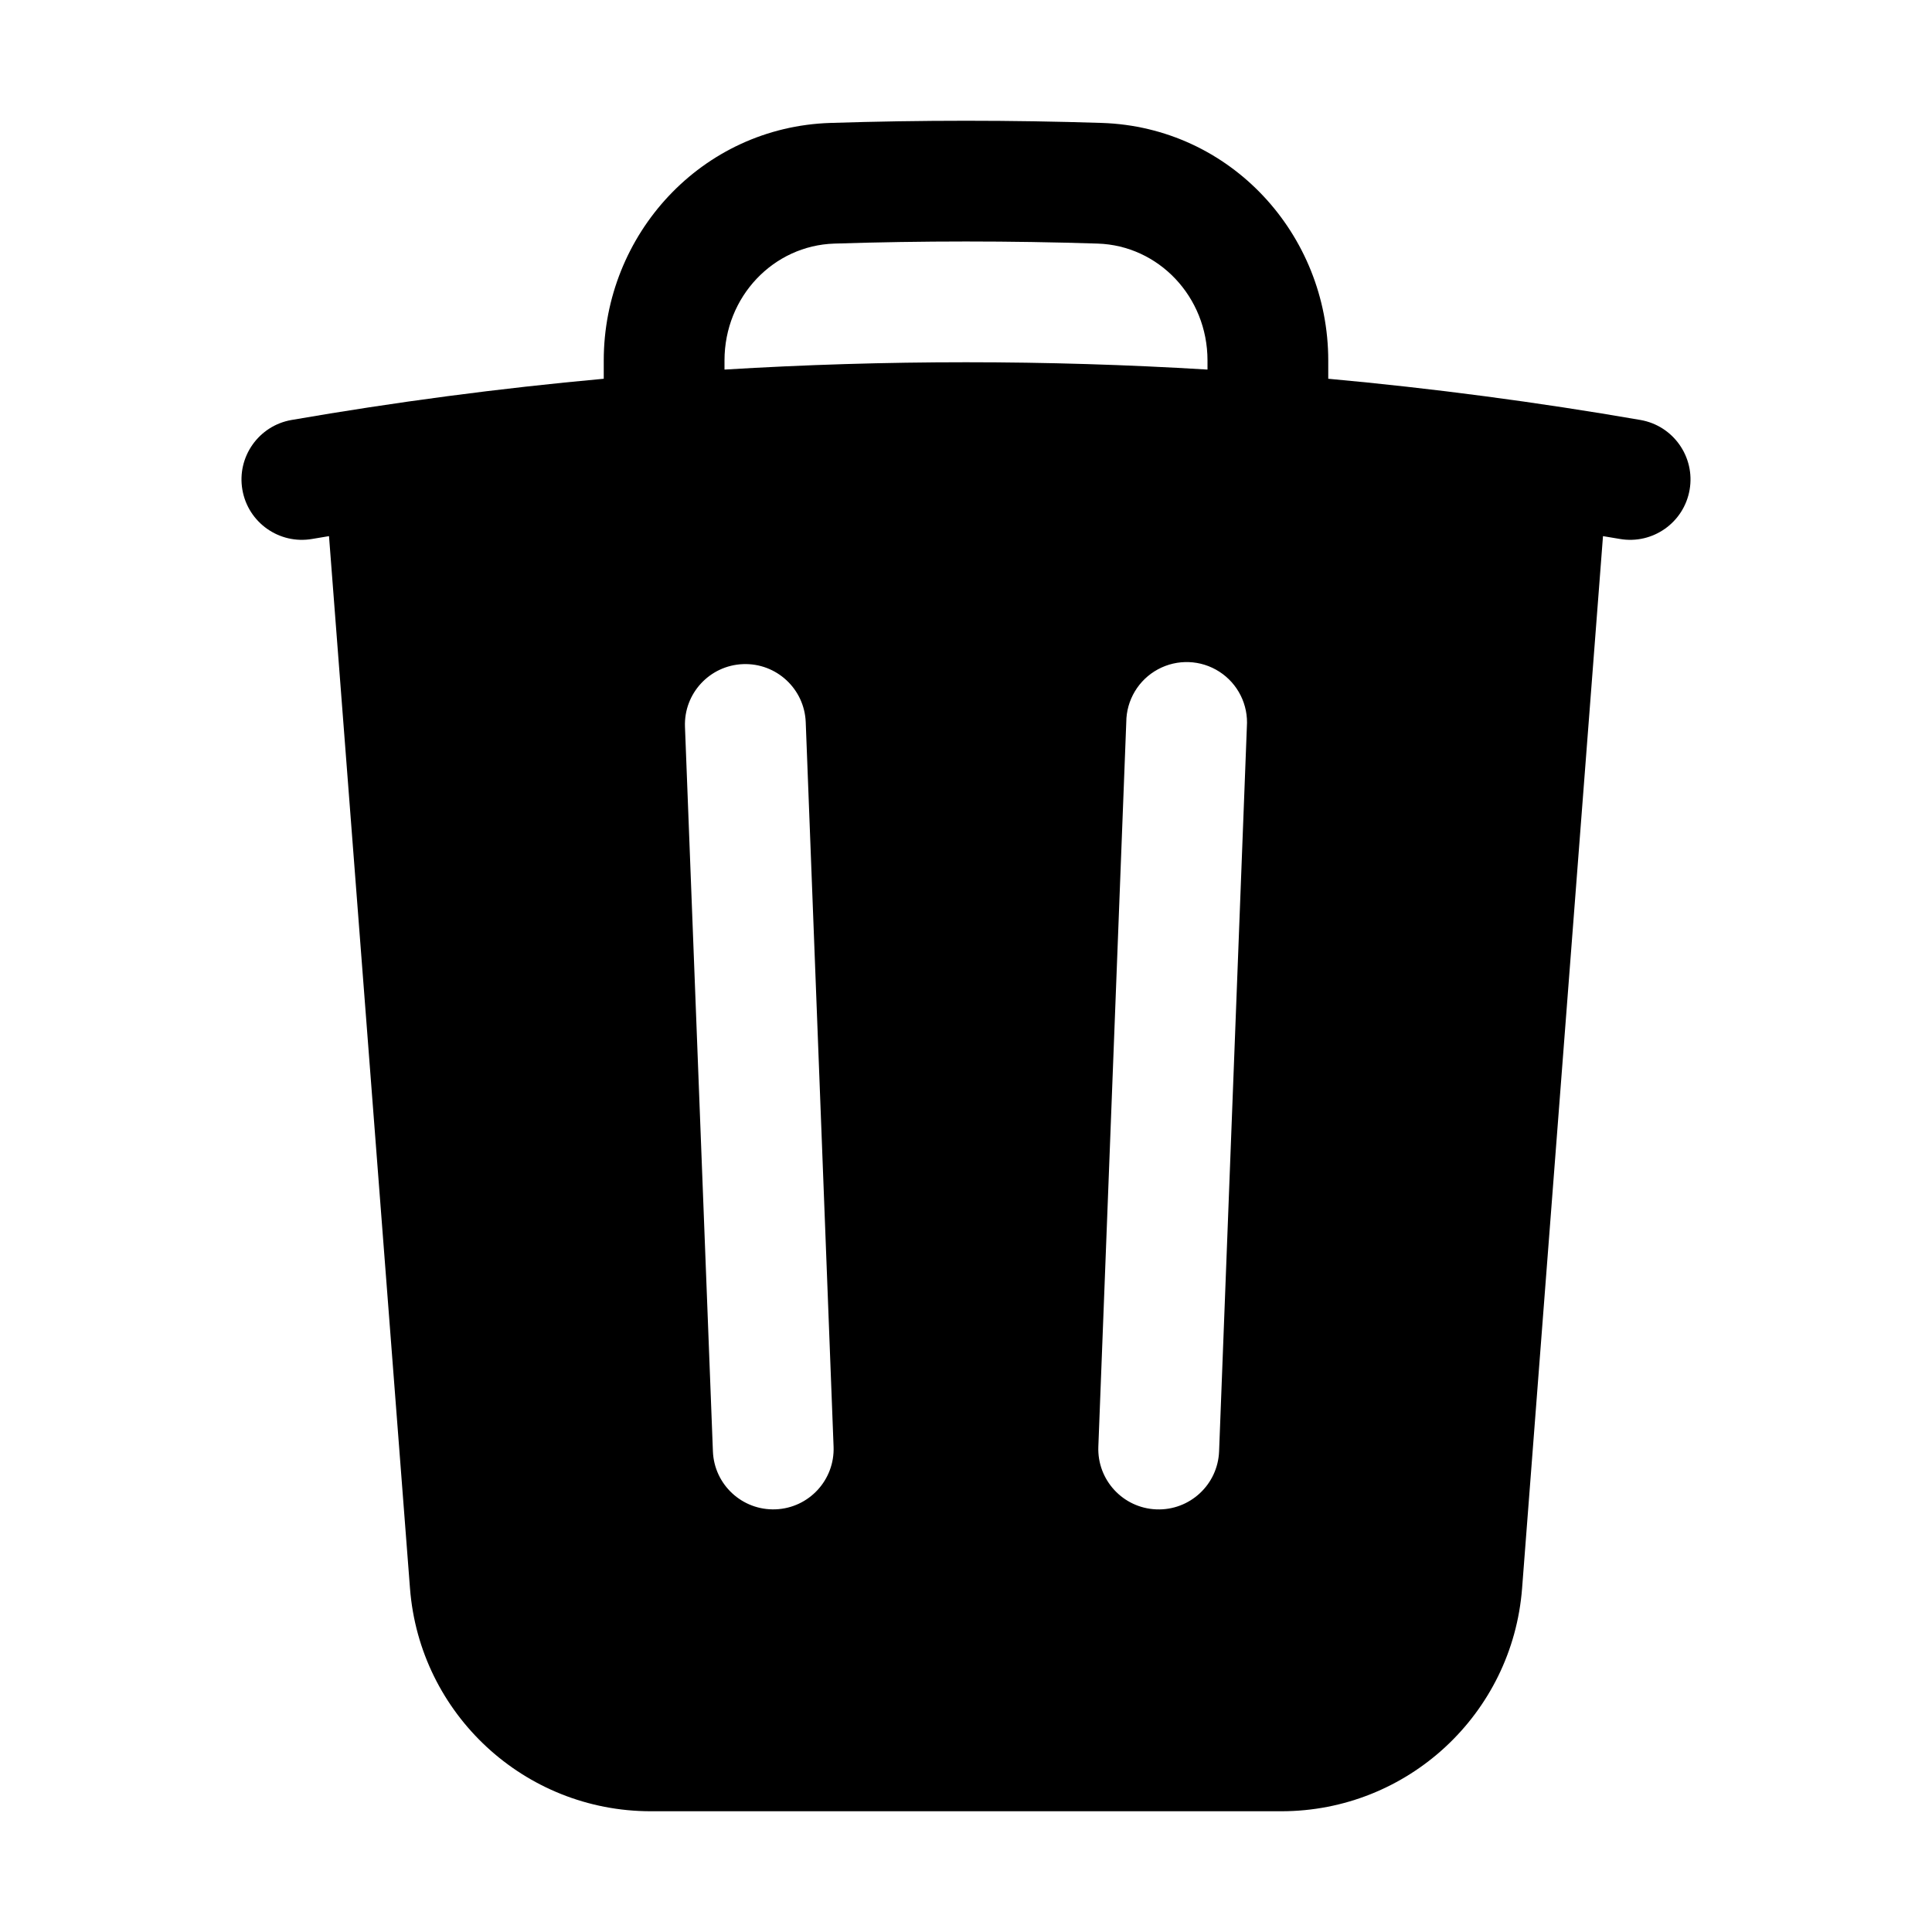
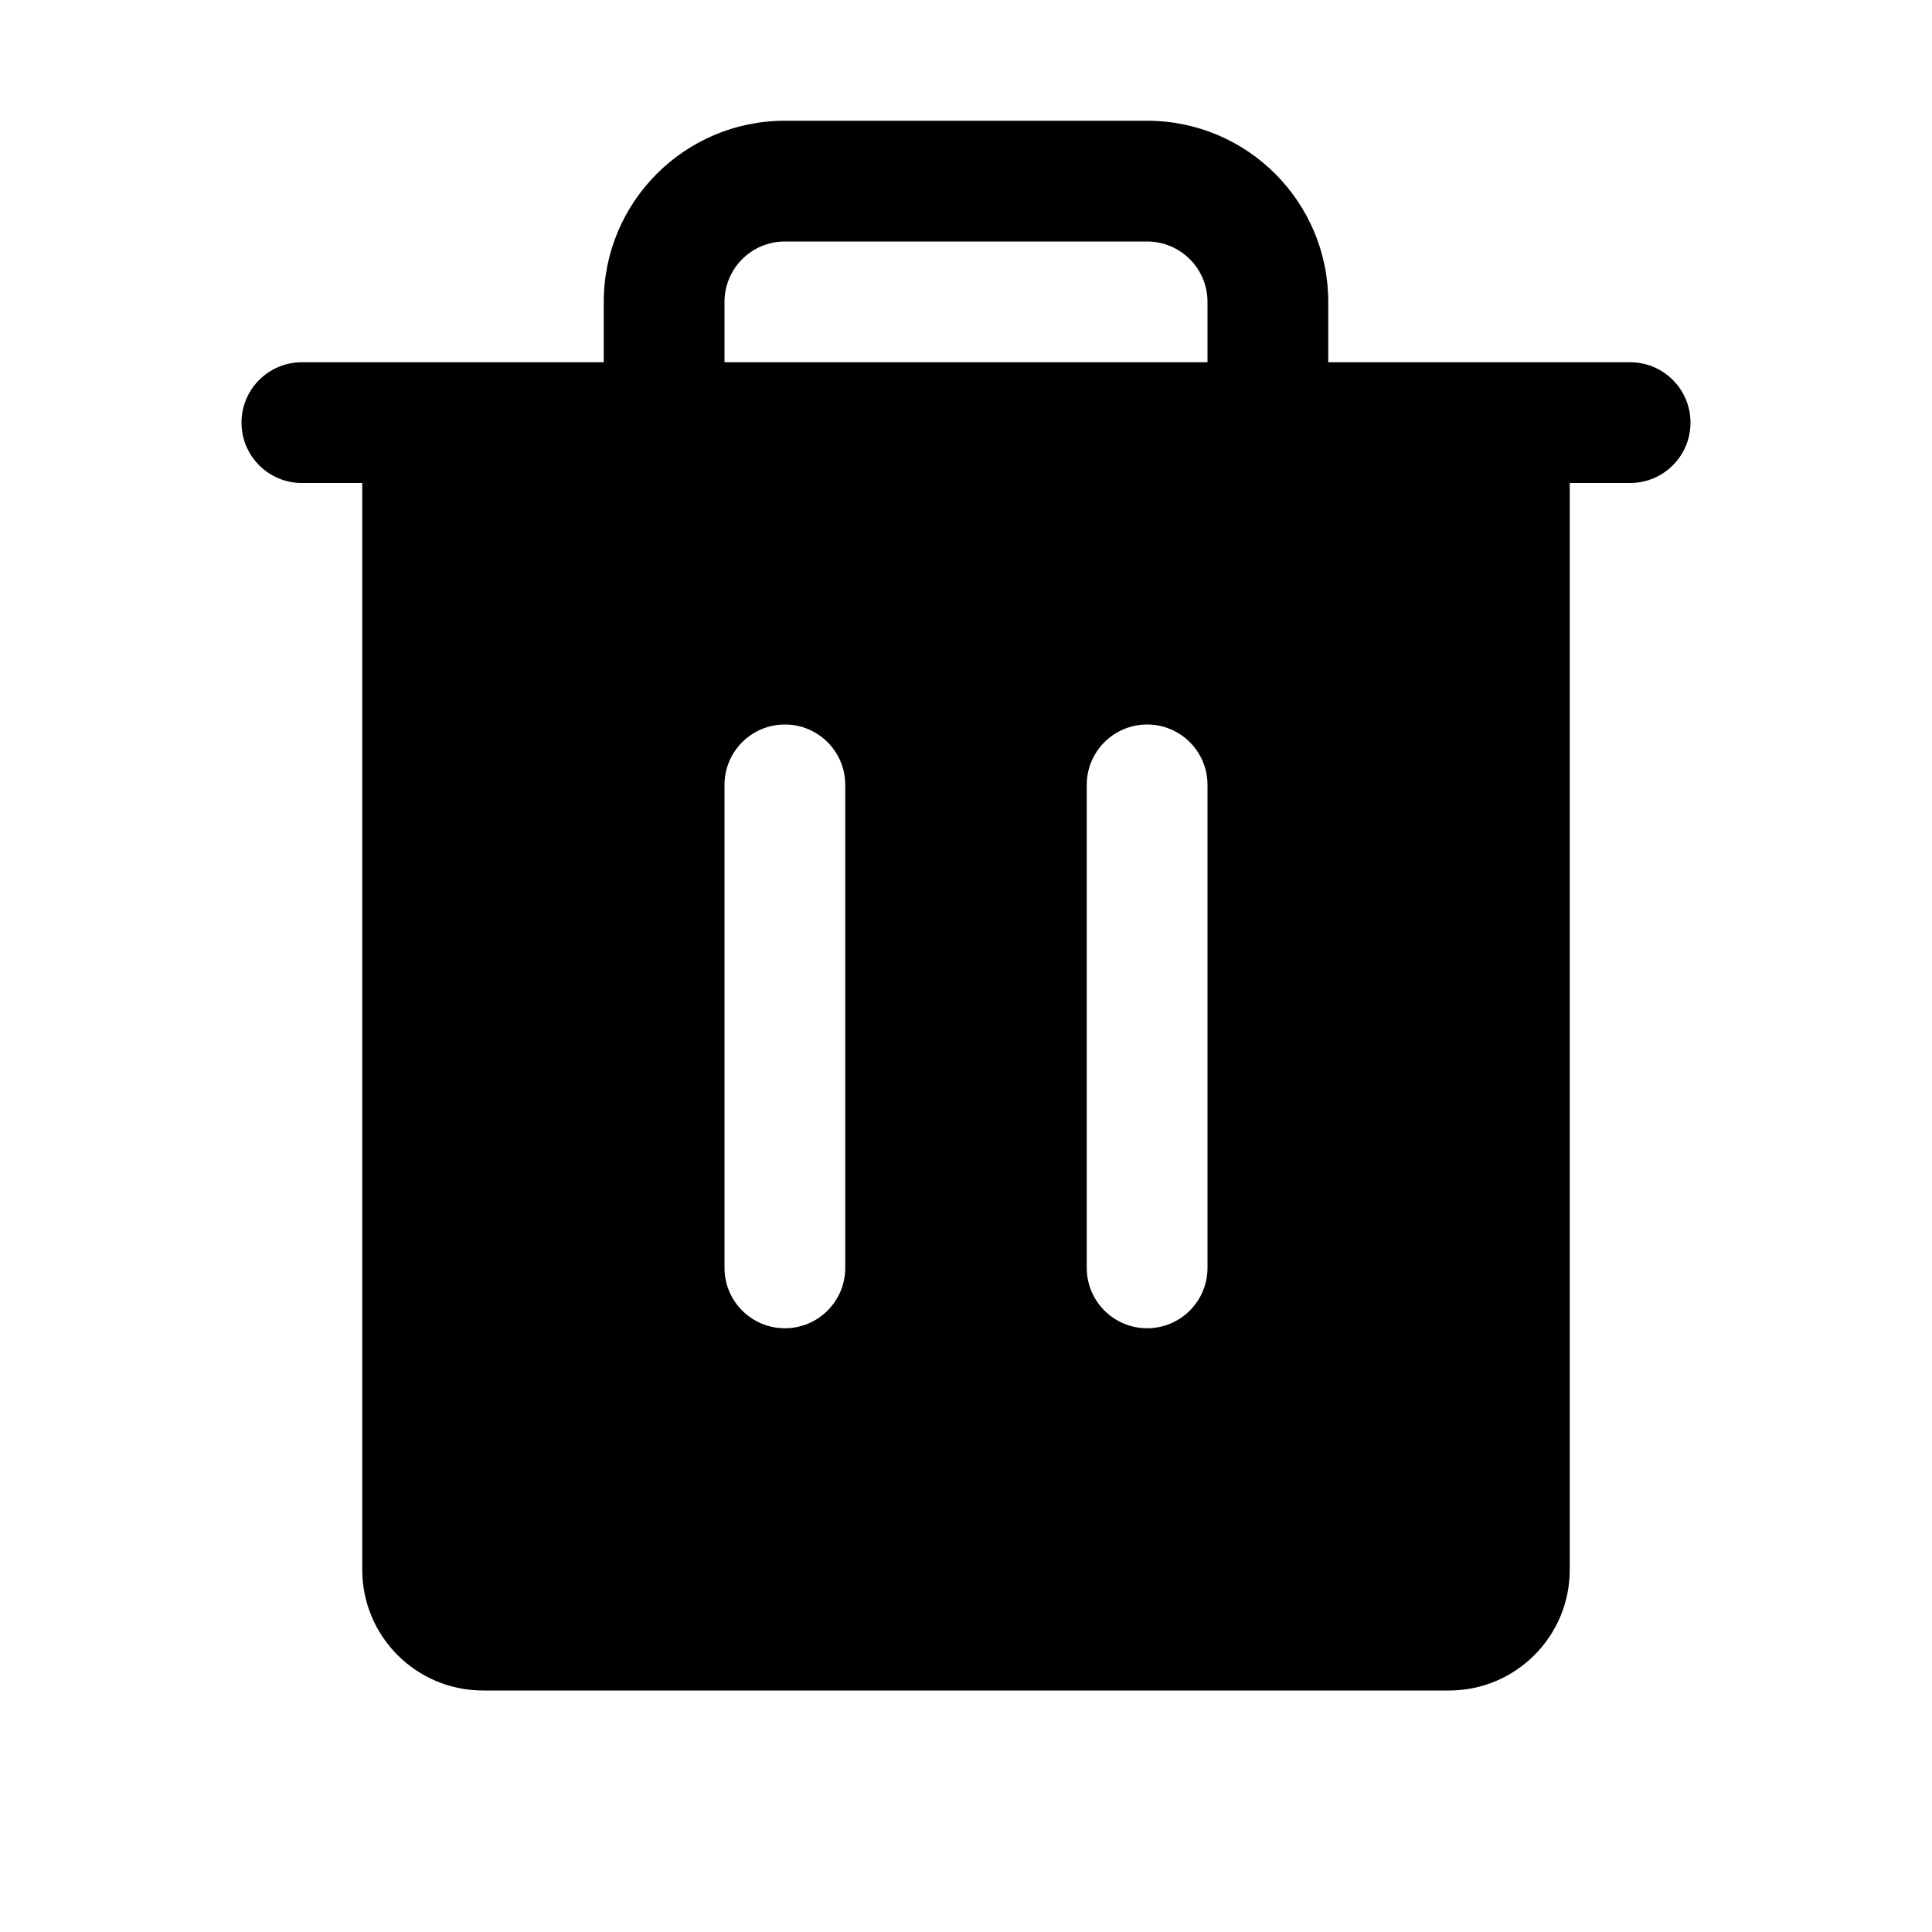
- <svg xmlns="http://www.w3.org/2000/svg" width="24" height="24" viewBox="0 0 24 24" fill="currentColor">
-   <path fill-rule="evenodd" d="M16.5 4.478v.227a48.816 48.816 0 0 1 3.878.512.75.75 0 1 1-.256 1.478l-.209-.035-1.005 13.07a3 3 0 0 1-2.991 2.77H8.084a3 3 0 0 1-2.991-2.77L4.087 6.66l-.209.035a.75.75 0 0 1-.256-1.478A48.567 48.567 0 0 1 7.5 4.705v-.227c0-1.564 1.213-2.9 2.816-2.951a52.662 52.662 0 0 1 3.369 0c1.603.051 2.815 1.387 2.815 2.951Zm-6.136-1.452a51.196 51.196 0 0 1 3.273 0C14.39 3.05 15 3.684 15 4.478v.113a49.488 49.488 0 0 0-6 0v-.113c0-.794.609-1.428 1.364-1.452Zm-.355 5.945a.75.75 0 1 0-1.5.058l.347 9a.75.75 0 1 0 1.499-.058l-.346-9Zm5.48.058a.75.75 0 1 0-1.498-.058l-.347 9a.75.75 0 0 0 1.5.058l.345-9Z" clip-rule="evenodd" />
+ <svg xmlns="http://www.w3.org/2000/svg" width="256" height="256" viewBox="0 0 256 256" fill="currentColor">
+   <path fill="currentColor" d="M216 48h-40v-8a24 24 0 0 0-24-24h-48a24 24 0 0 0-24 24v8H40a8 8 0 0 0 0 16h8v144a16 16 0 0 0 16 16h128a16 16 0 0 0 16-16V64h8a8 8 0 0 0 0-16M112 168a8 8 0 0 1-16 0v-64a8 8 0 0 1 16 0Zm48 0a8 8 0 0 1-16 0v-64a8 8 0 0 1 16 0Zm0-120H96v-8a8 8 0 0 1 8-8h48a8 8 0 0 1 8 8Z" />
</svg>
